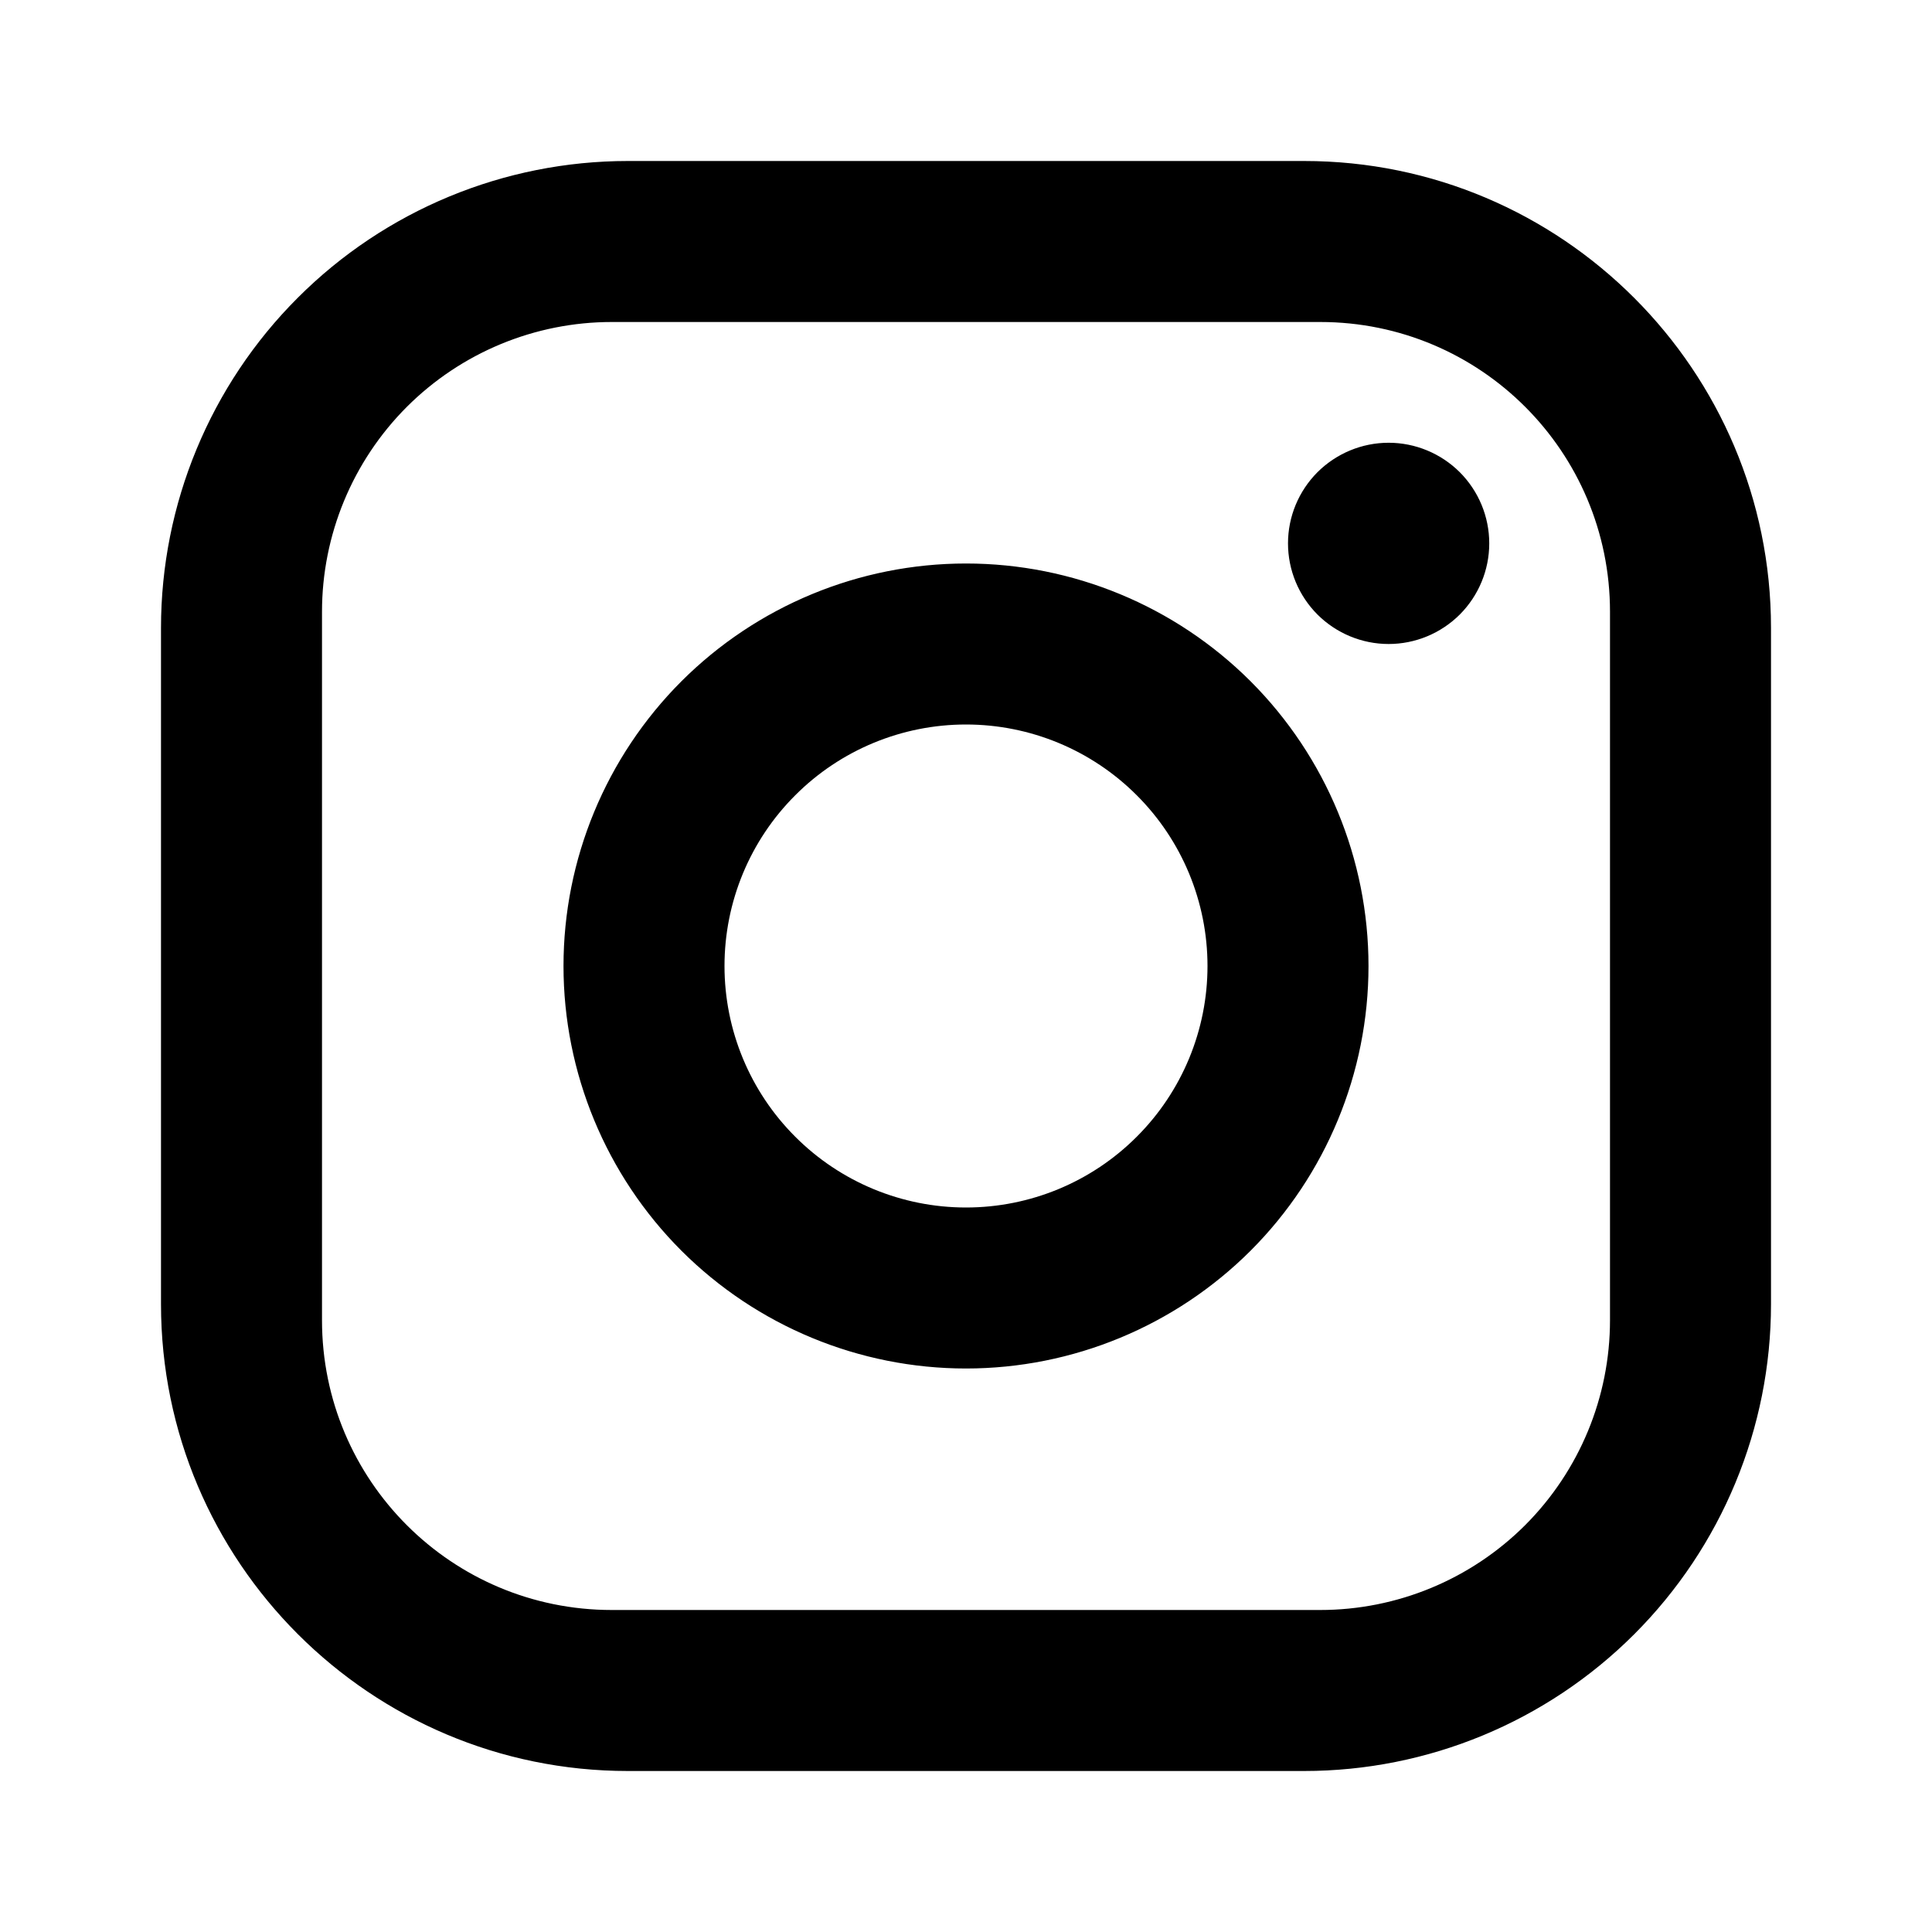
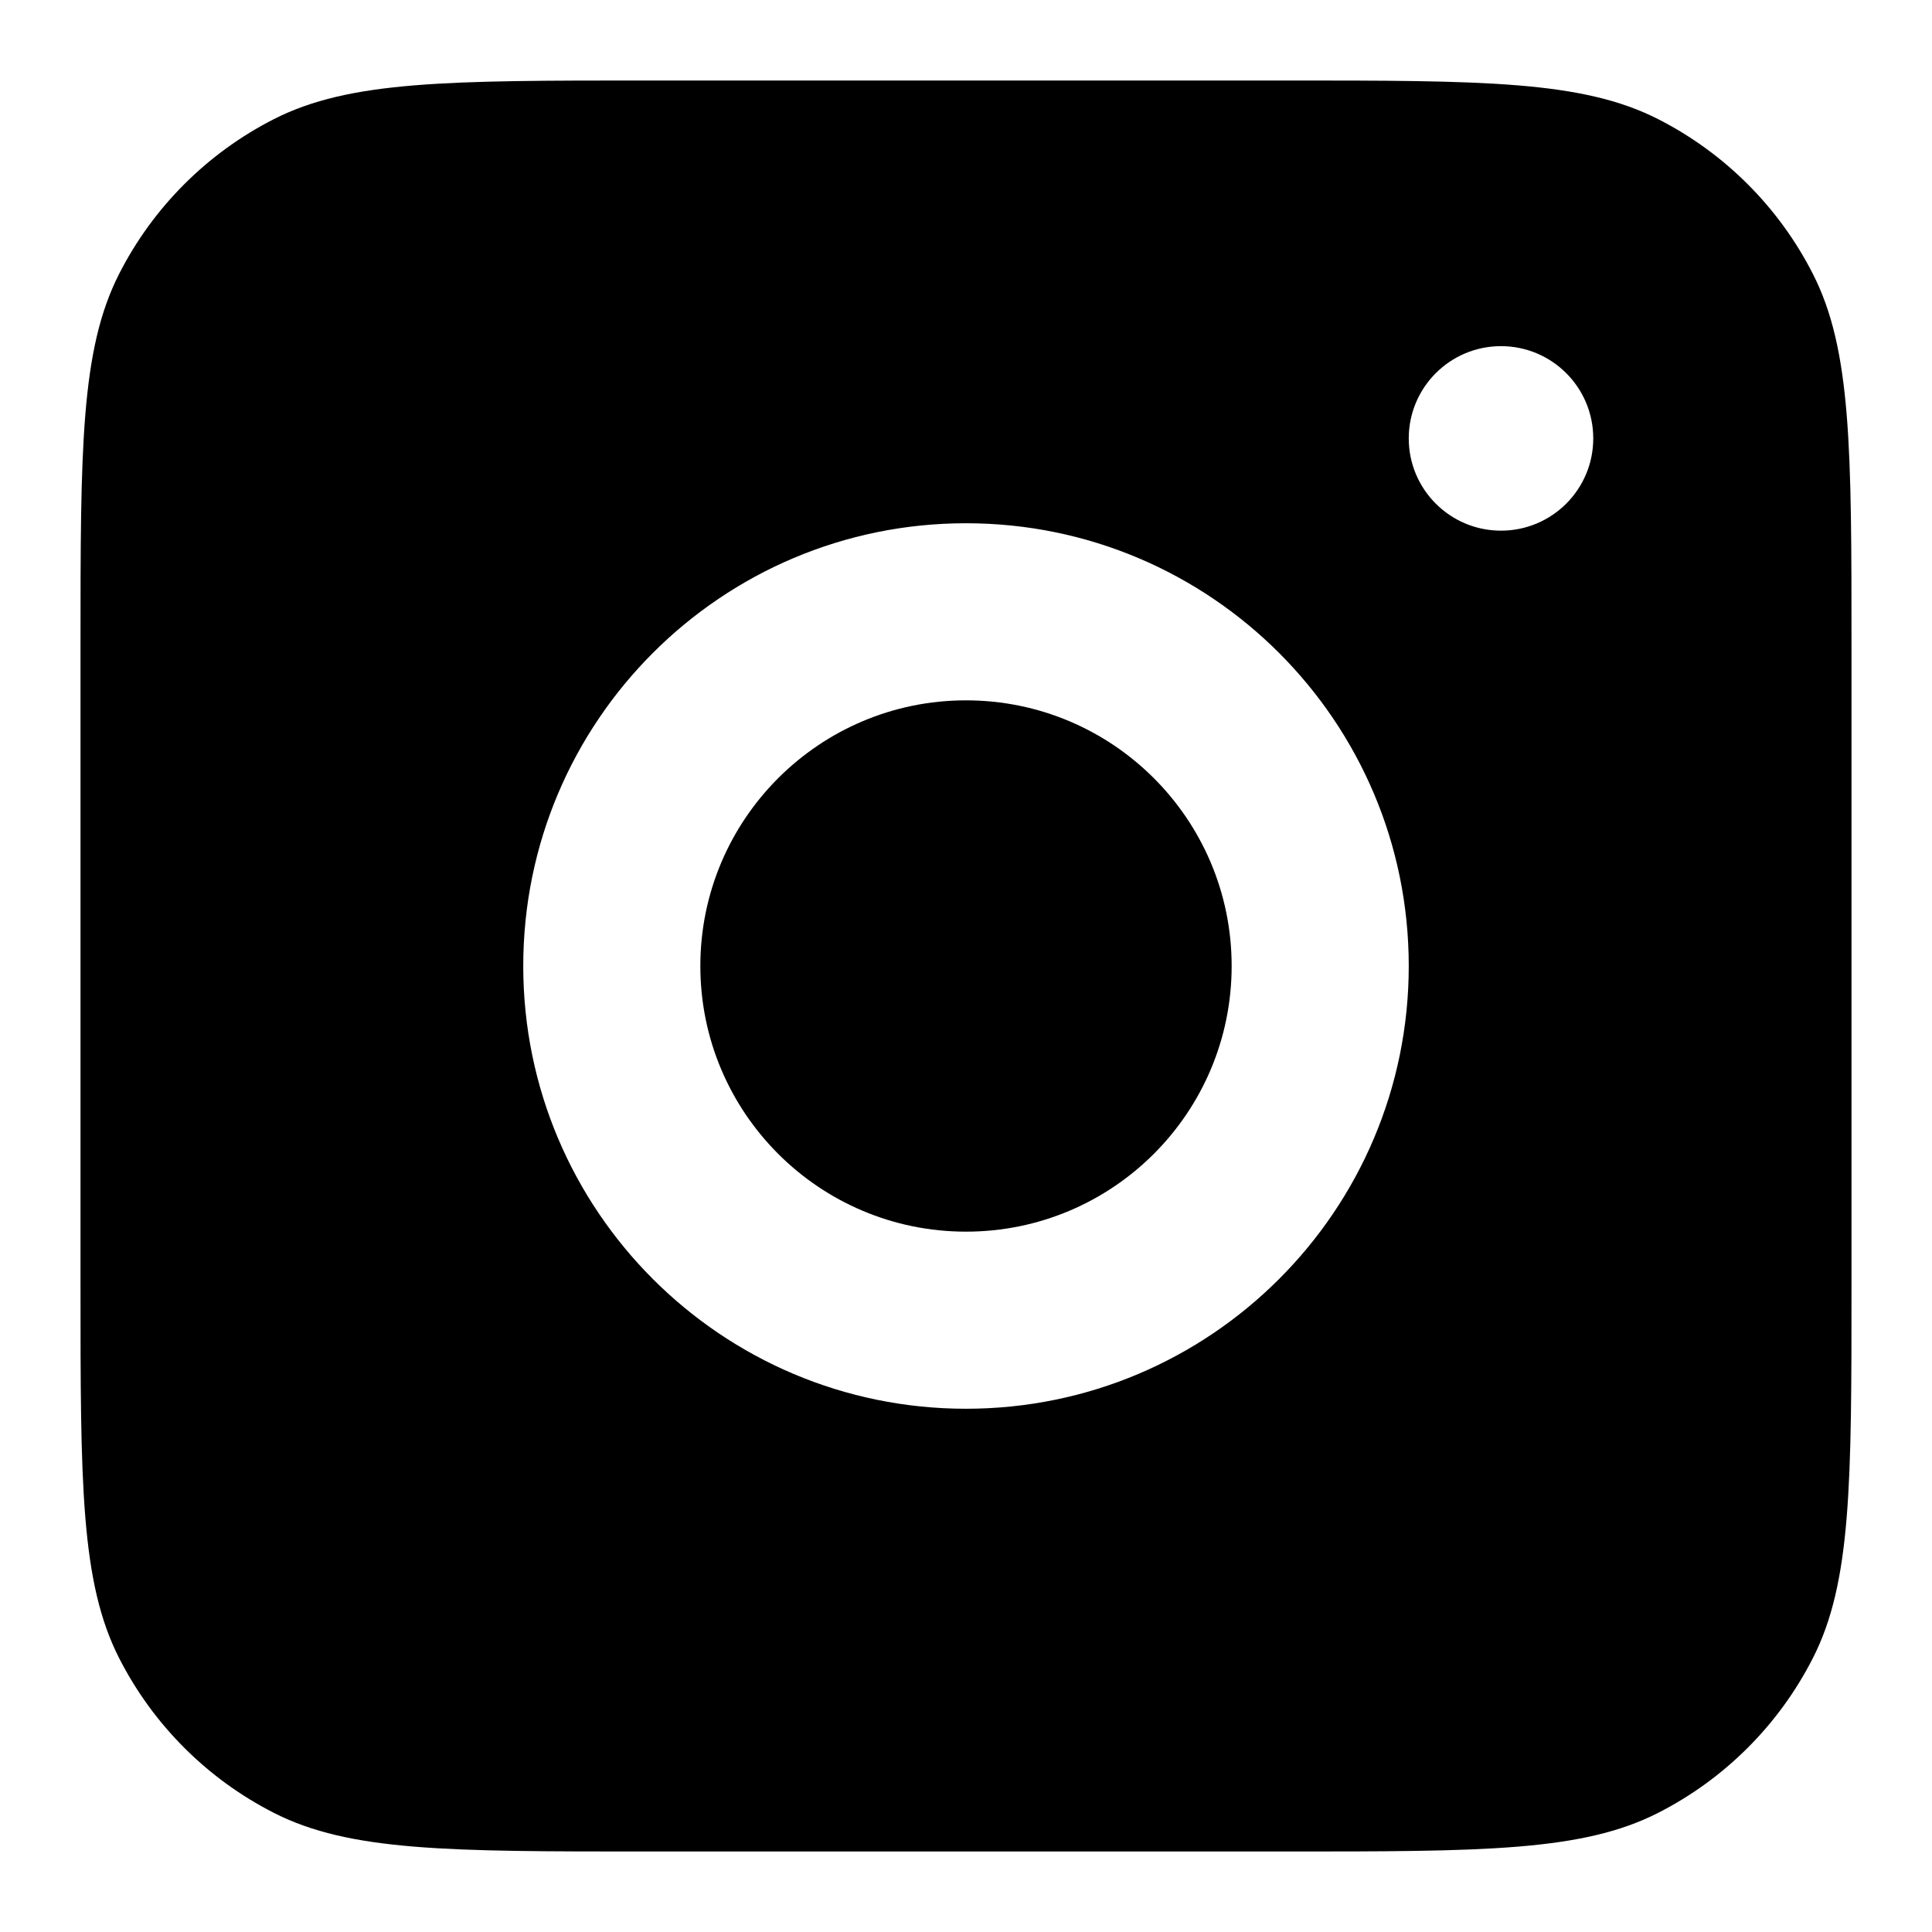
<svg xmlns="http://www.w3.org/2000/svg" width="24" height="24" viewBox="0 0 24 24" fill="none">
-   <path d="M7.8 2H16.2C19.4 2 22 4.6 22 7.8V16.2C22 17.738 21.389 19.213 20.301 20.301C19.213 21.389 17.738 22 16.2 22H7.8C4.6 22 2 19.4 2 16.2V7.8C2 6.262 2.611 4.786 3.699 3.699C4.786 2.611 6.262 2 7.8 2ZM7.6 4C6.645 4 5.73 4.379 5.054 5.054C4.379 5.73 4 6.645 4 7.6V16.4C4 18.39 5.61 20 7.6 20H16.4C17.355 20 18.27 19.621 18.946 18.946C19.621 18.27 20 17.355 20 16.4V7.6C20 5.61 18.39 4 16.4 4H7.6ZM17.25 5.5C17.581 5.5 17.899 5.632 18.134 5.866C18.368 6.101 18.5 6.418 18.5 6.75C18.5 7.082 18.368 7.399 18.134 7.634C17.899 7.868 17.581 8 17.25 8C16.919 8 16.601 7.868 16.366 7.634C16.132 7.399 16 7.082 16 6.75C16 6.418 16.132 6.101 16.366 5.866C16.601 5.632 16.919 5.5 17.25 5.5ZM12 7C13.326 7 14.598 7.527 15.536 8.464C16.473 9.402 17 10.674 17 12C17 13.326 16.473 14.598 15.536 15.536C14.598 16.473 13.326 17 12 17C10.674 17 9.402 16.473 8.464 15.536C7.527 14.598 7 13.326 7 12C7 10.674 7.527 9.402 8.464 8.464C9.402 7.527 10.674 7 12 7ZM12 9C11.204 9 10.441 9.316 9.879 9.879C9.316 10.441 9 11.204 9 12C9 12.796 9.316 13.559 9.879 14.121C10.441 14.684 11.204 15 12 15C12.796 15 13.559 14.684 14.121 14.121C14.684 13.559 15 12.796 15 12C15 11.204 14.684 10.441 14.121 9.879C13.559 9.316 12.796 9 12 9Z" fill="black" />
+   <path d="M12 8.7C10.178 8.7 8.7 10.178 8.7 12C8.7 13.823 10.178 15.3 12 15.3C13.823 15.3 15.3 13.823 15.3 12C15.3 10.178 13.823 8.7 12 8.7Z" fill="black" />
+   <path fill-rule="evenodd" clip-rule="evenodd" d="M1.48 3.402C1 4.344 1 5.576 1 8.04V15.96C1 18.424 1 19.656 1.48 20.598C1.901 21.425 2.575 22.099 3.402 22.52C4.344 23 5.576 23 8.04 23H15.96C18.424 23 19.656 23 20.598 22.52C21.425 22.099 22.099 21.425 22.52 20.598C23 19.656 23 18.424 23 15.96V8.04C23 5.576 23 4.344 22.52 3.402C22.099 2.575 21.425 1.901 20.598 1.48C19.656 1 18.424 1 15.96 1H8.04C5.576 1 4.344 1 3.402 1.48C2.575 1.901 1.901 2.575 1.48 3.402ZM18.646 6.592C19.279 6.592 19.792 6.079 19.792 5.446C19.792 4.813 19.279 4.3 18.646 4.3C18.013 4.3 17.5 4.813 17.5 5.446C17.5 6.079 18.013 6.592 18.646 6.592ZM6.5 12C6.5 8.962 8.962 6.5 12 6.5C15.037 6.5 17.5 8.962 17.5 12C17.5 15.037 15.037 17.5 12 17.5C8.962 17.5 6.5 15.037 6.5 12Z" fill="black" />
</svg>
